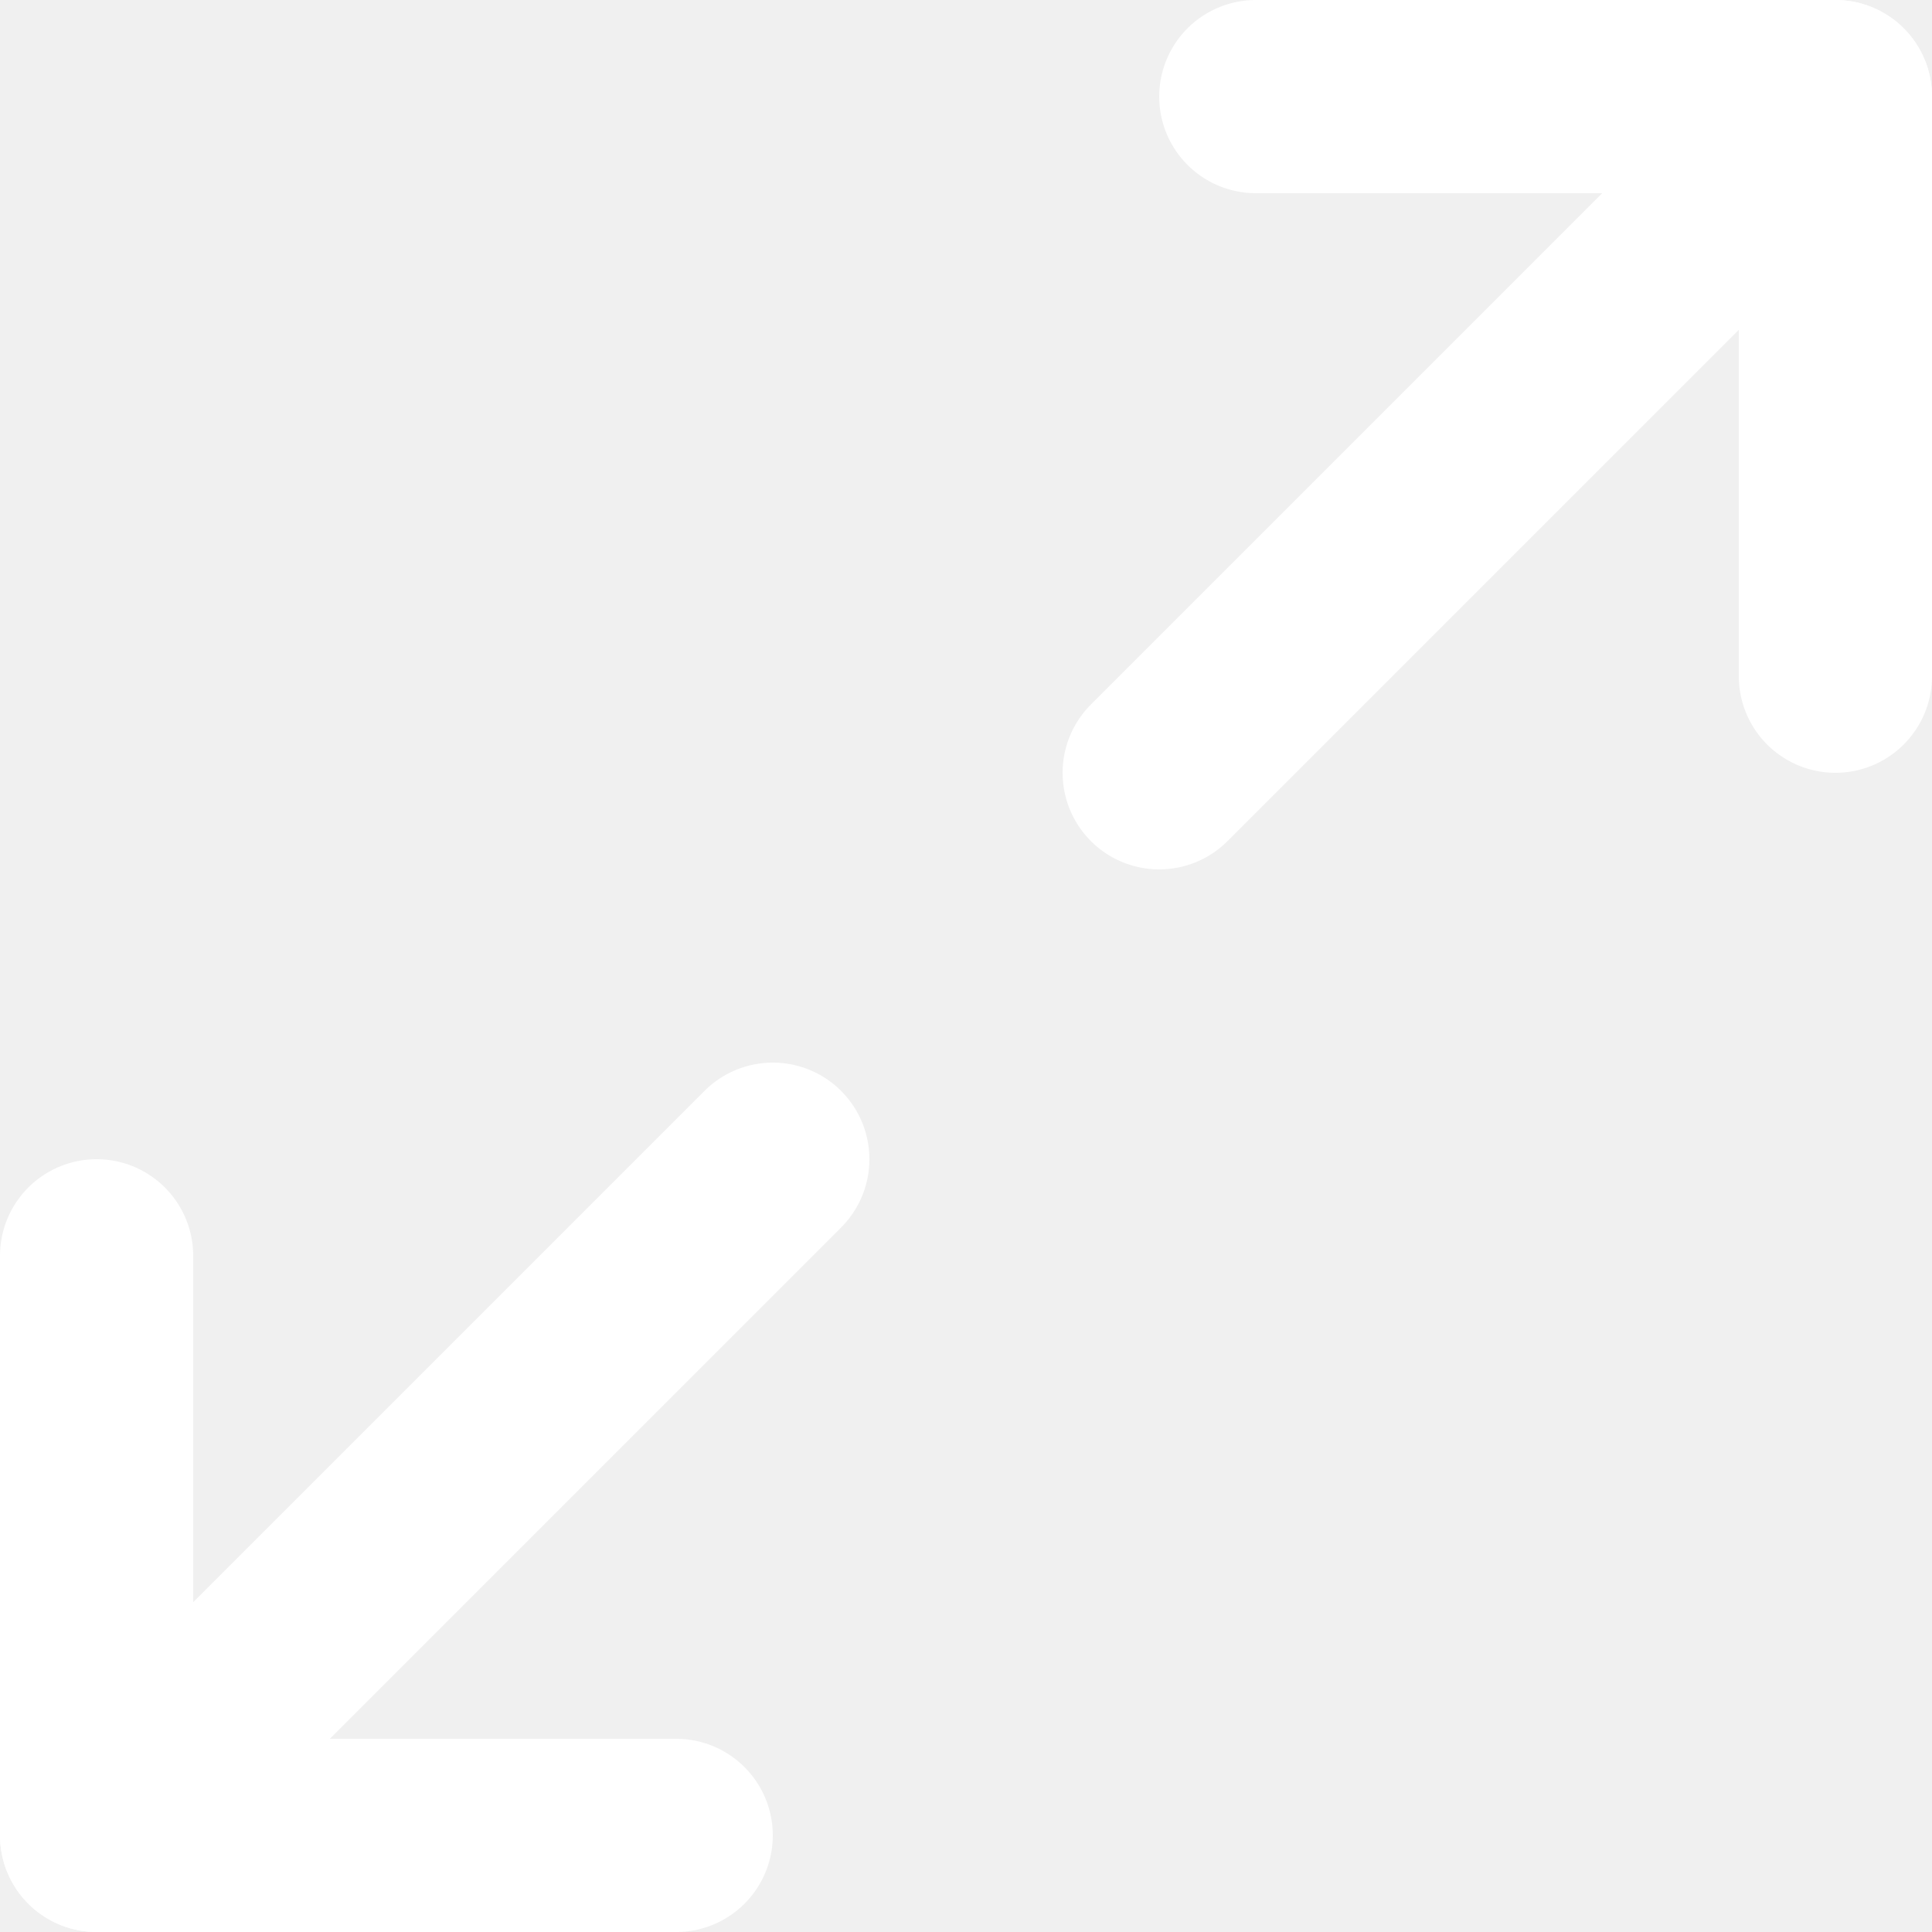
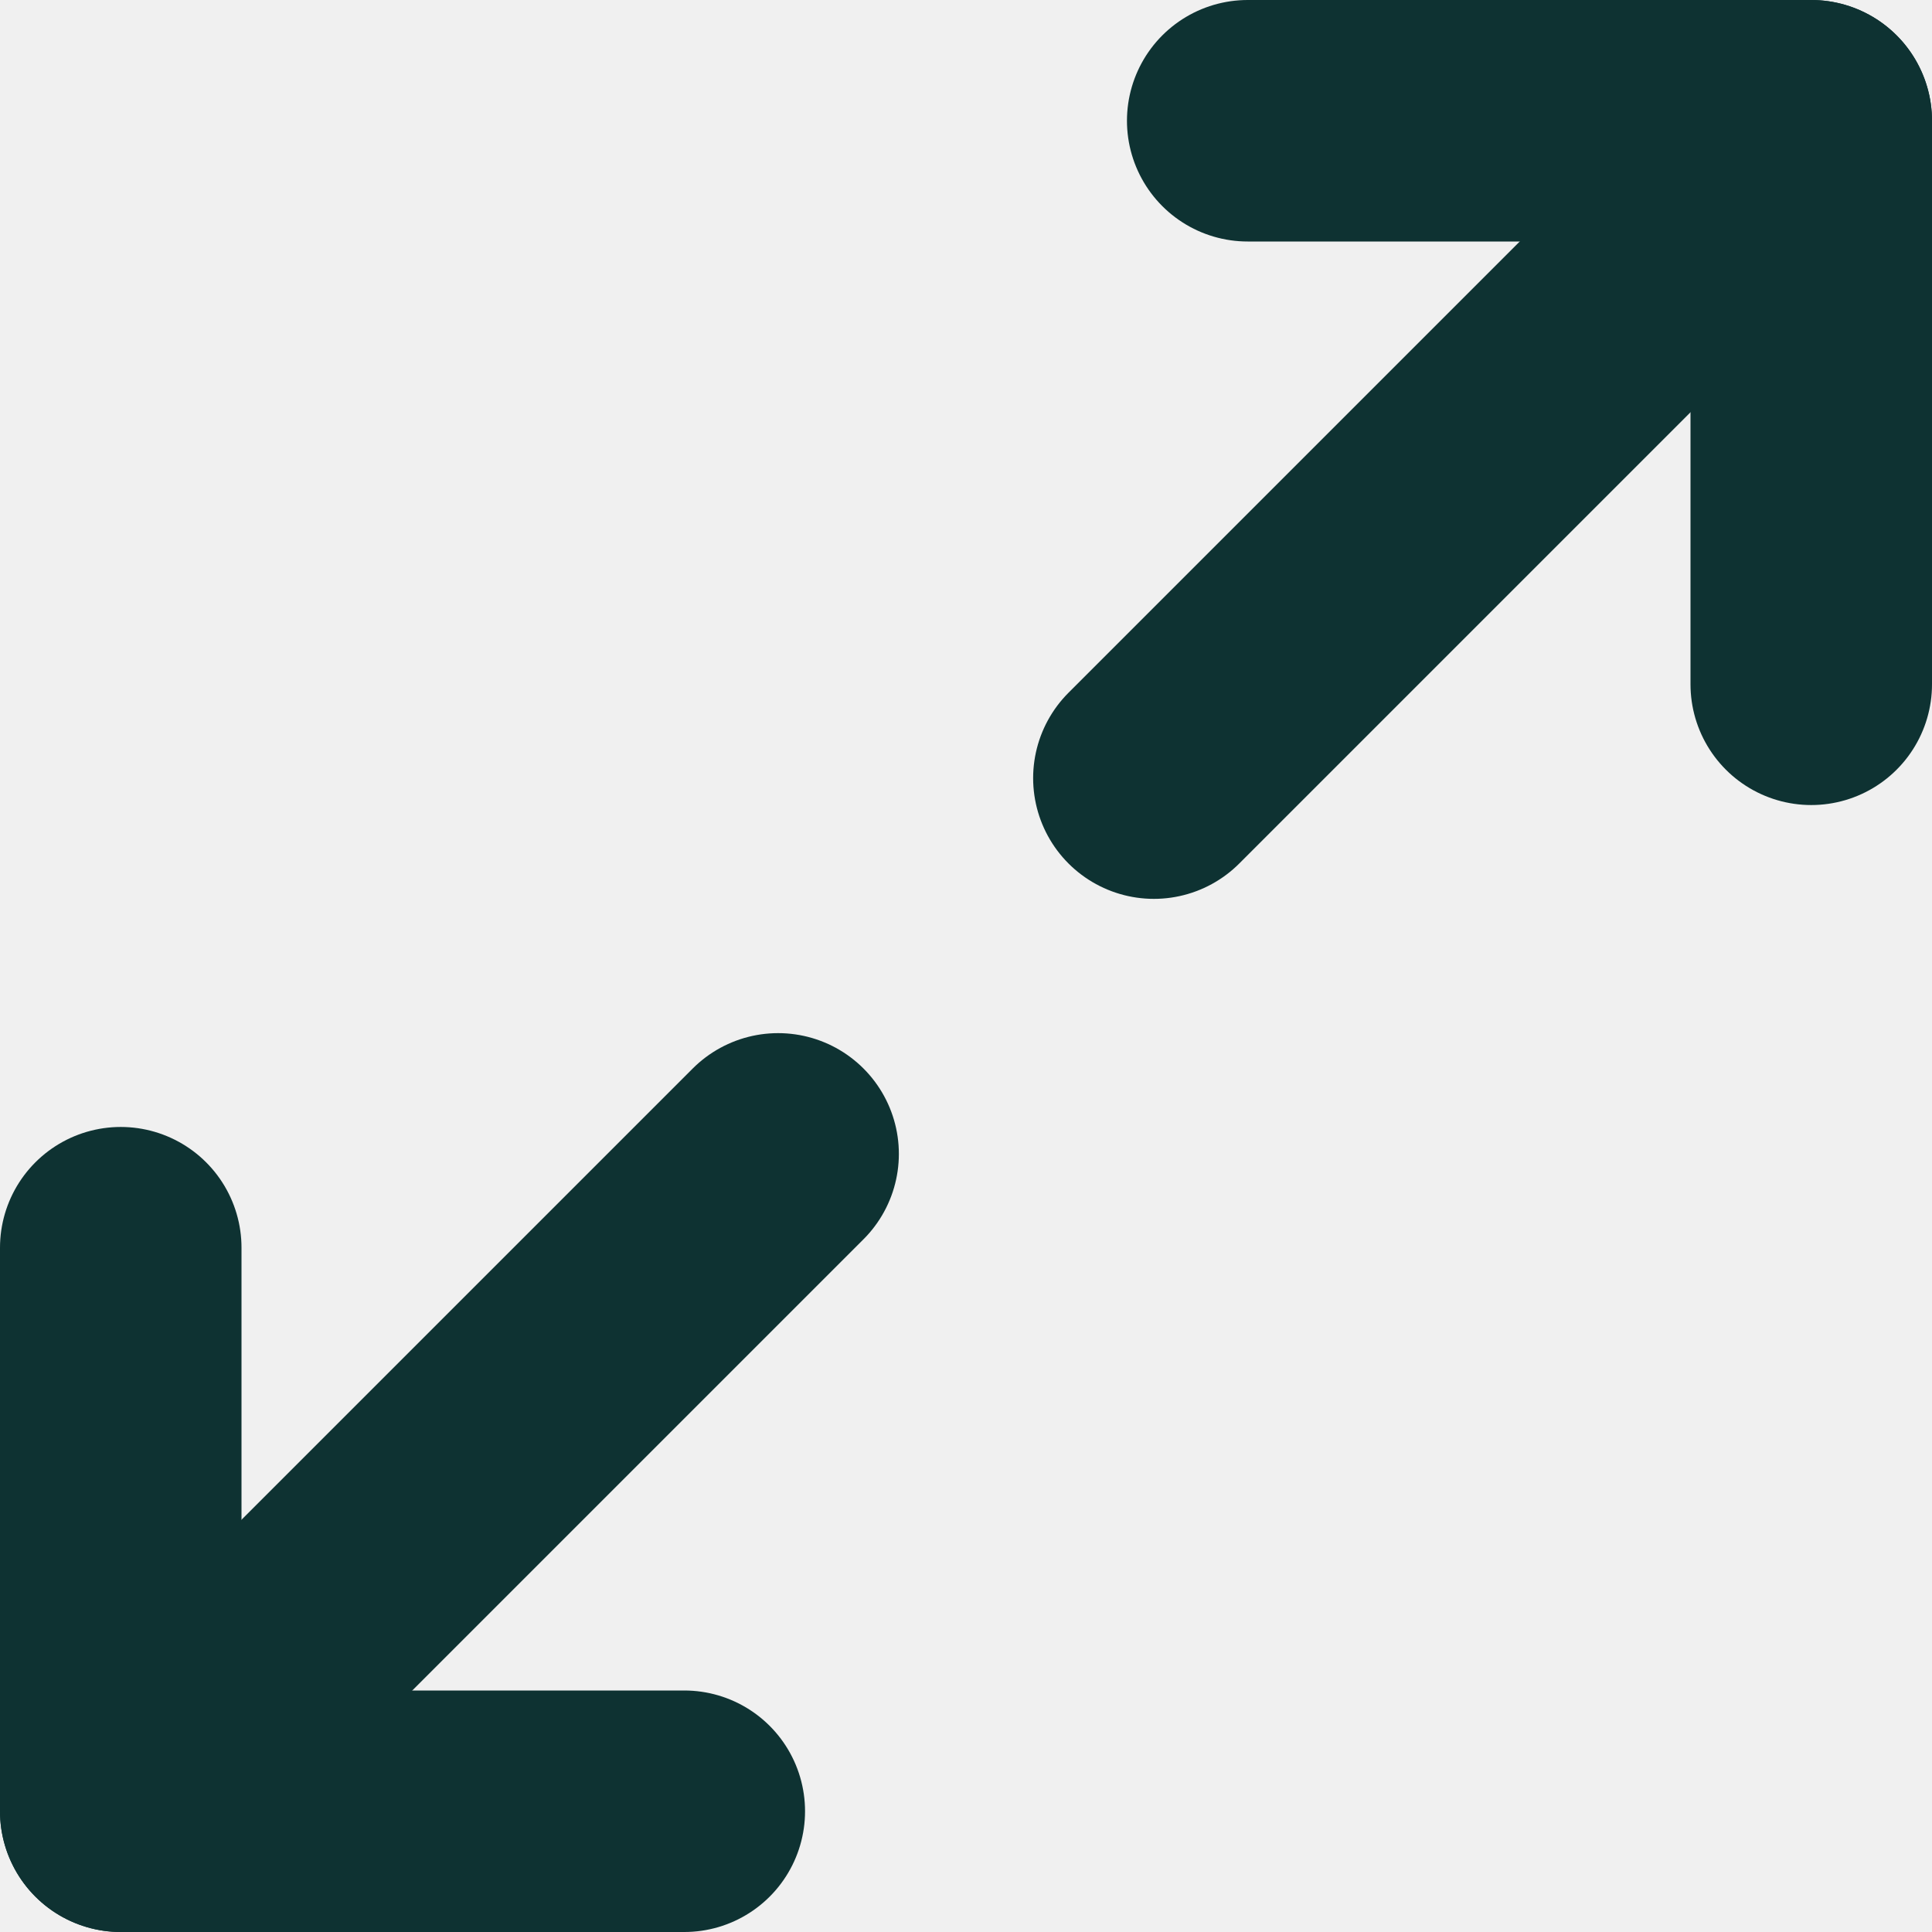
- <svg xmlns="http://www.w3.org/2000/svg" width="20px" height="20px" viewBox="0 0 20 20" version="1.1">
-   <defs />
-   <g id="Page-1" stroke="none" stroke-width="1" fill="none" fill-rule="evenodd" stroke-linecap="round" stroke-linejoin="round">
-     <g id="Media-Record-One-Page" transform="translate(-975, -906)" stroke="#FFFFFF" stroke-width="2">
-       <g id="maximize" transform="translate(976, 907)">
-         <polyline id="Shape" points="12 0 18 0 18 6" />
-         <polyline id="Shape" points="6 18 0 18 0 12" />
-         <path d="M18,0 L11,7" id="Shape" />
-         <path d="M0,18 L7,11" id="Shape" />
+ <svg xmlns="http://www.w3.org/2000/svg" width="16px" height="16px" viewBox="0 0 16 16" version="1.1">
+   <g id="Main" stroke="none" stroke-width="1" fill="none" fill-rule="evenodd" stroke-linecap="round" stroke-linejoin="round">
+     <g id="Single-Story" transform="translate(-884, -363)" stroke="#0E3232" stroke-width="2">
+       <g id="Image-Slider" transform="translate(629, 350)">
+         <g id="maximize" transform="translate(256, 14)">
+           <polyline id="Shape" points="9.333 0 14 0 14 4.667" />
+           <polyline id="Shape" points="4.667 14 0 14 0 9.333" />
+           <path d="M14,0 L8.556,5.444" id="Shape" />
+           <path d="M0,14 L5.444,8.556" id="Shape" />
+         </g>
      </g>
    </g>
  </g>
</svg>
